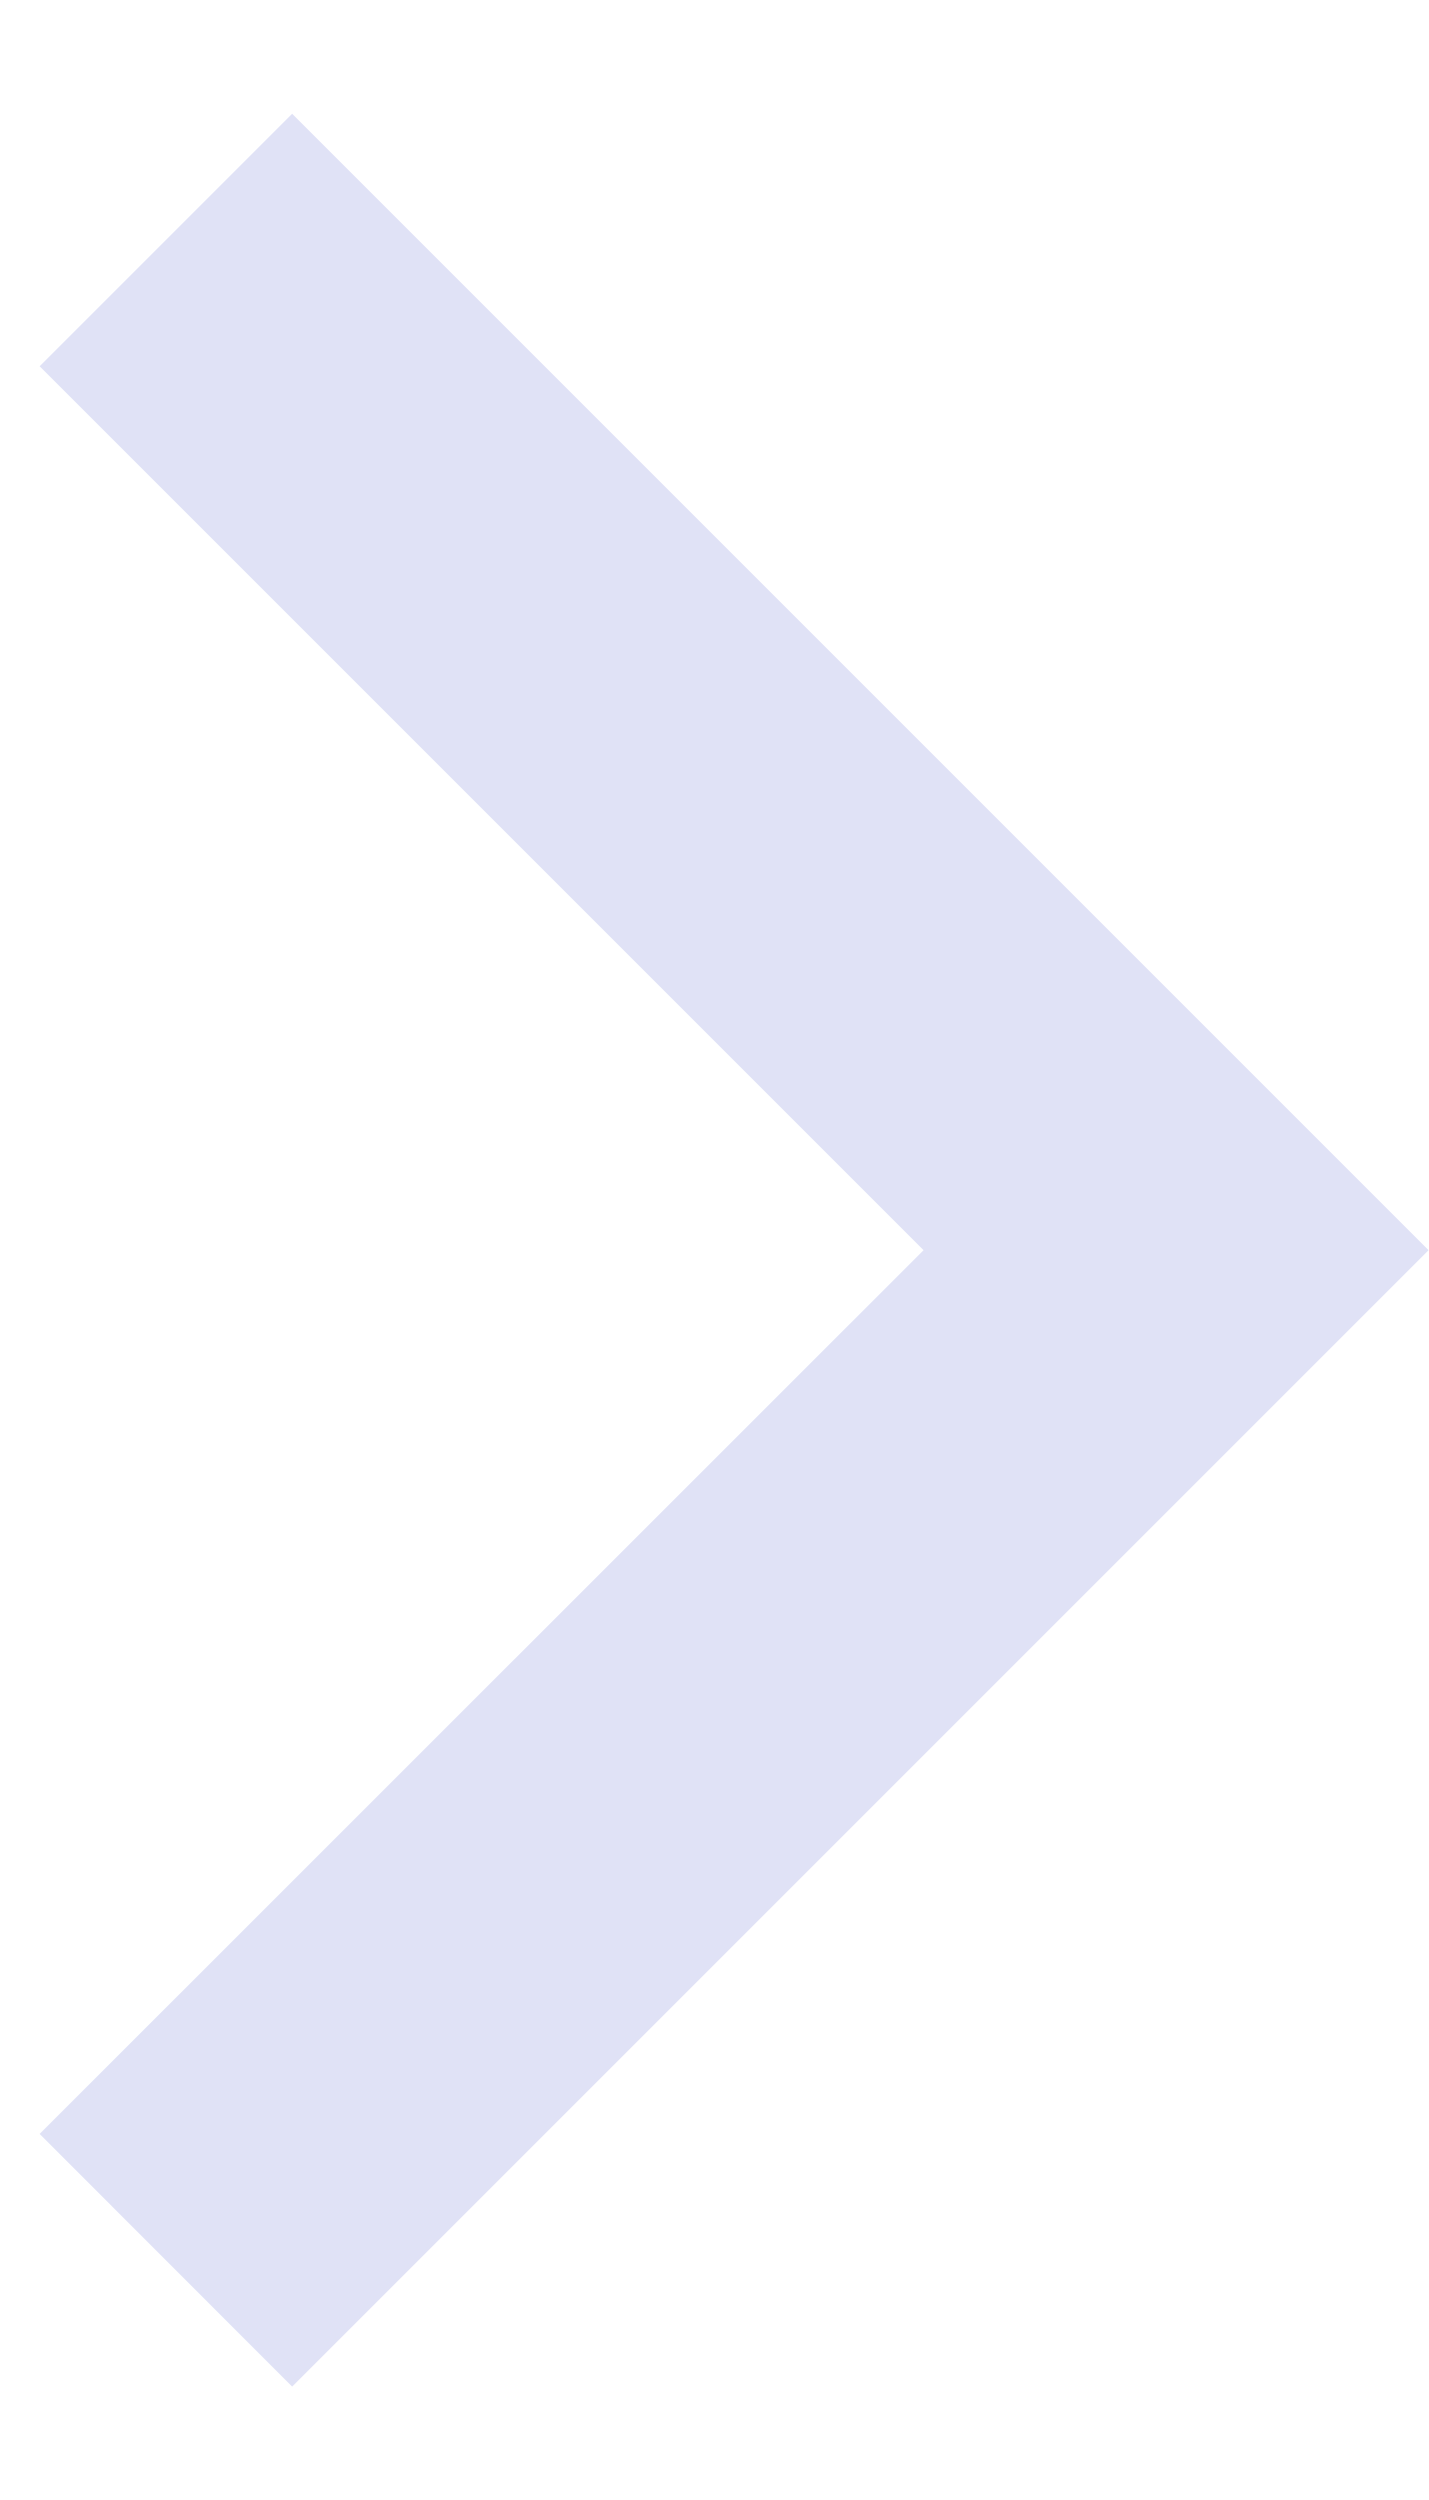
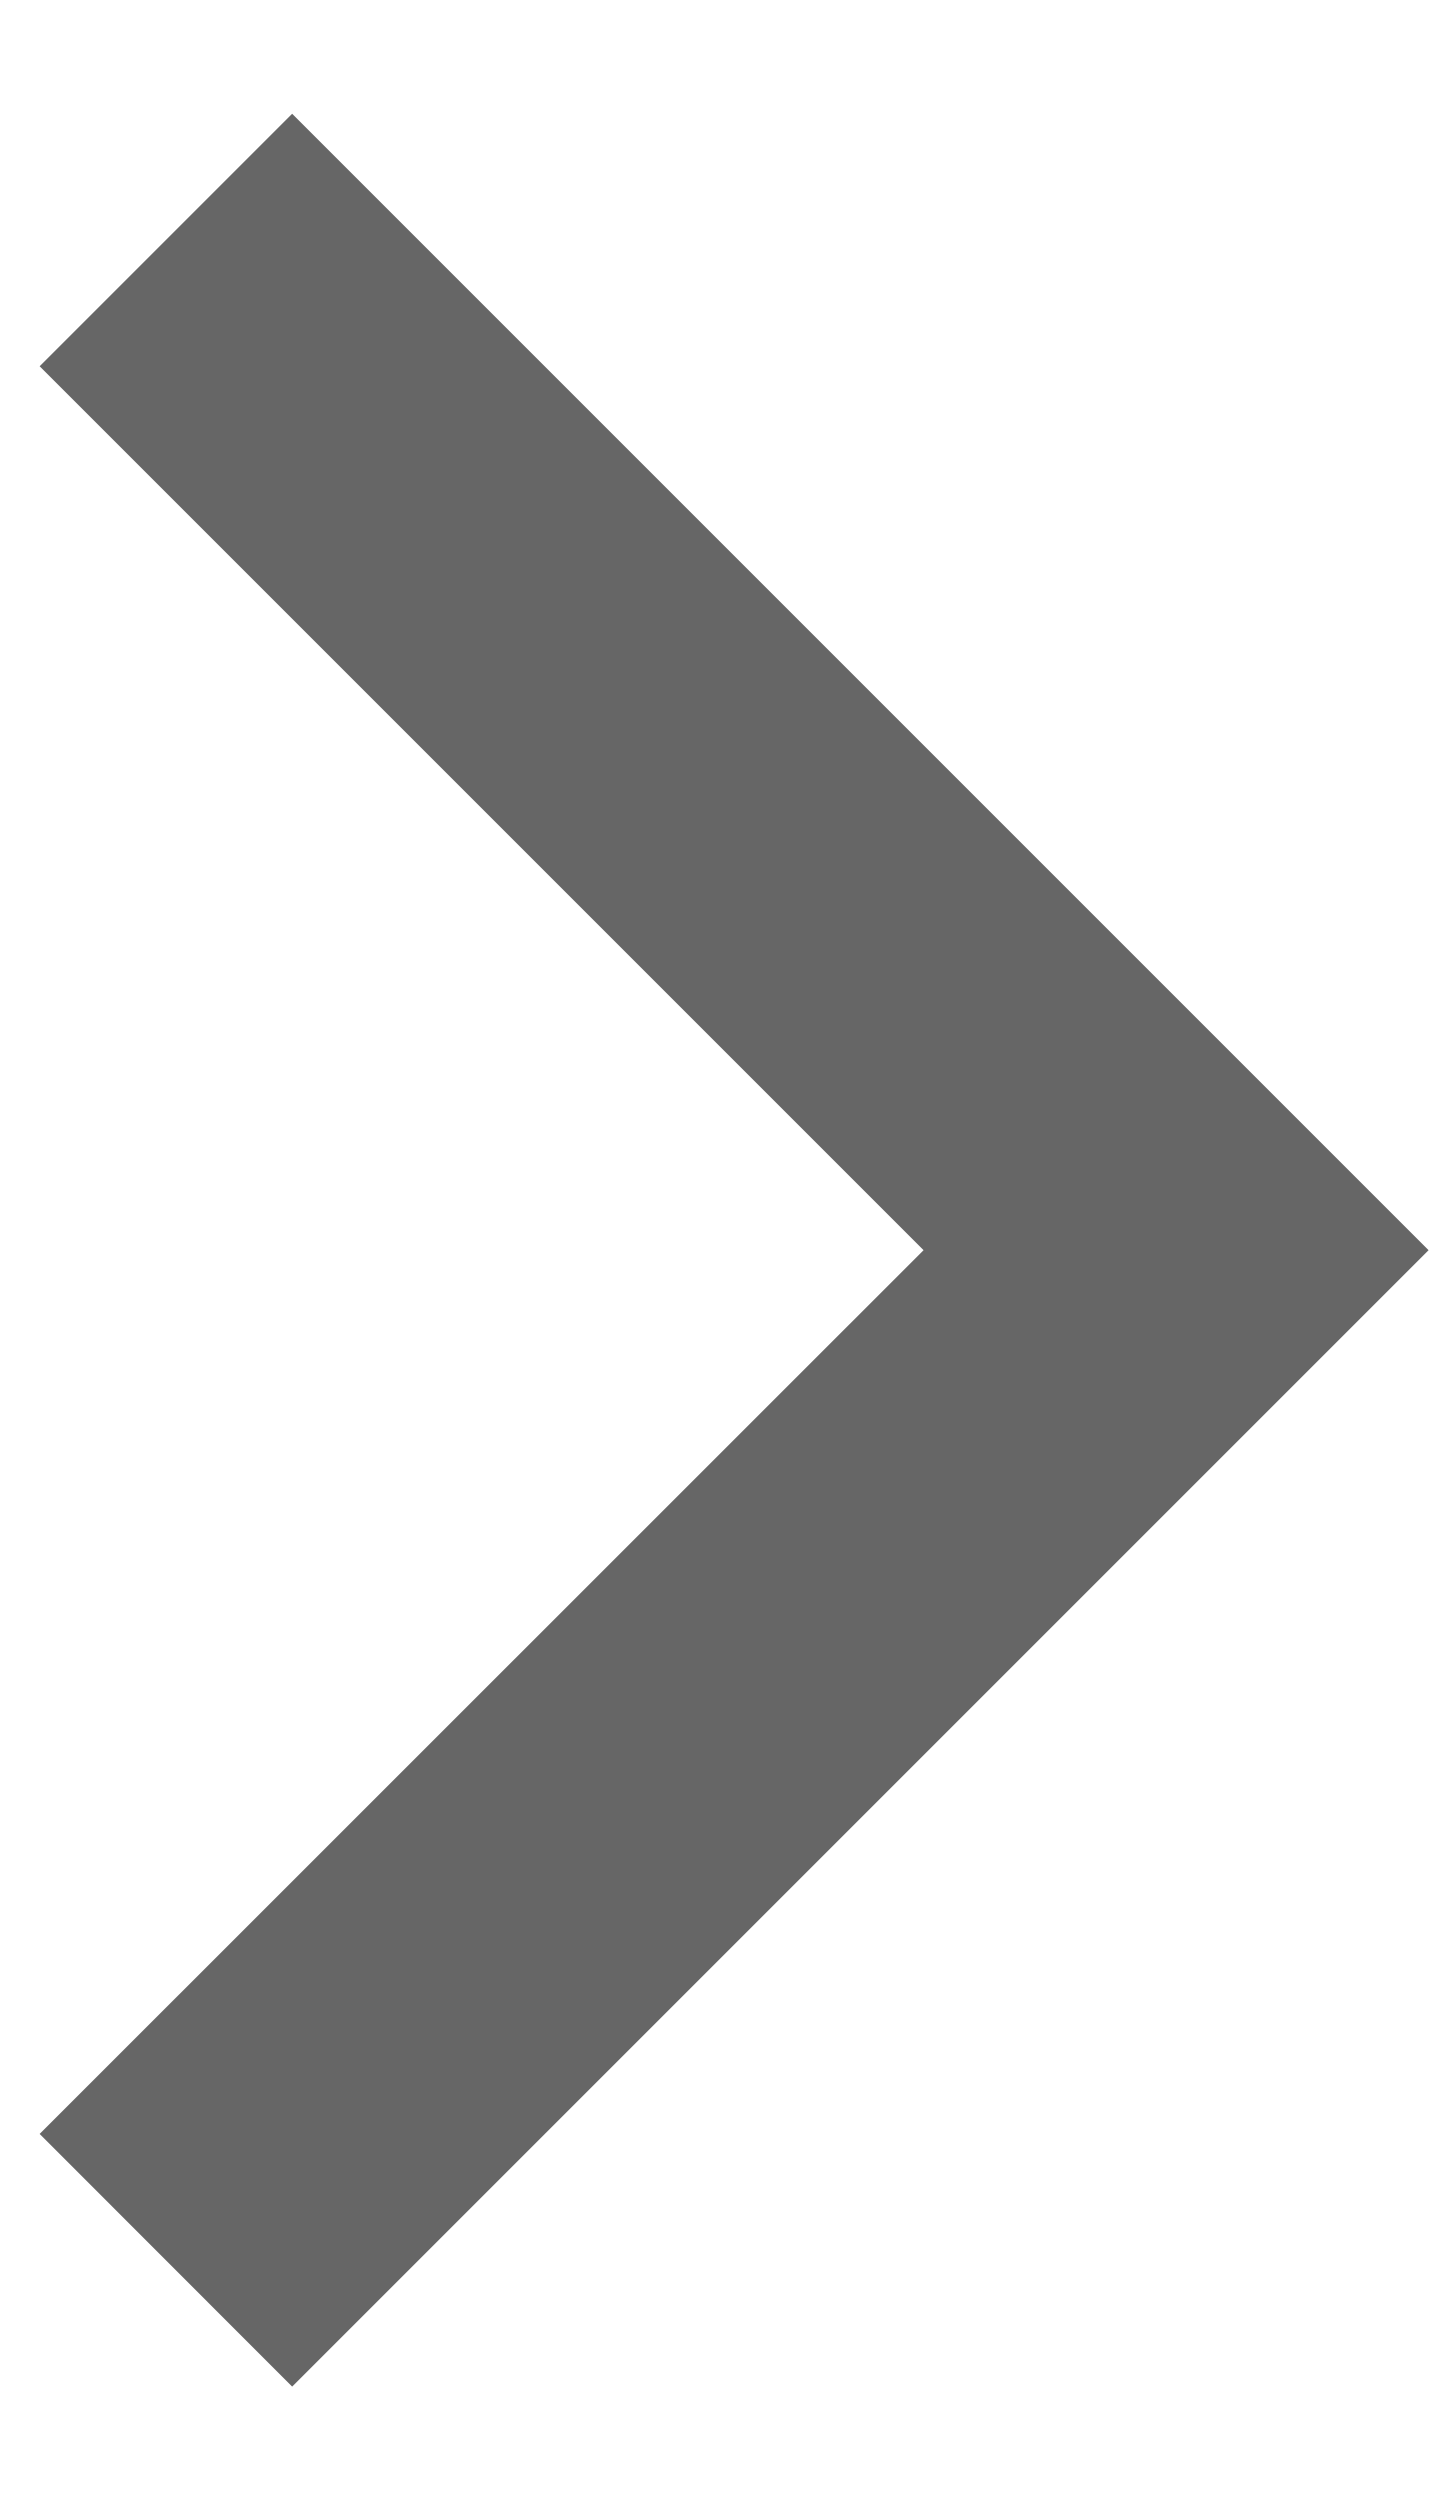
<svg xmlns="http://www.w3.org/2000/svg" width="8" height="14" viewBox="0 0 8 14" fill="none">
-   <path d="M5.172 7.001L0.222 2.051L1.636 0.637L8 7.001L1.636 13.365L0.222 11.95L5.172 7.001Z" fill="#E0E2F6" />
+   <path d="M5.172 7.001L0.222 2.051L1.636 0.637L8 7.001L1.636 13.365L0.222 11.95L5.172 7.001Z" fill="#666666" />
</svg>
